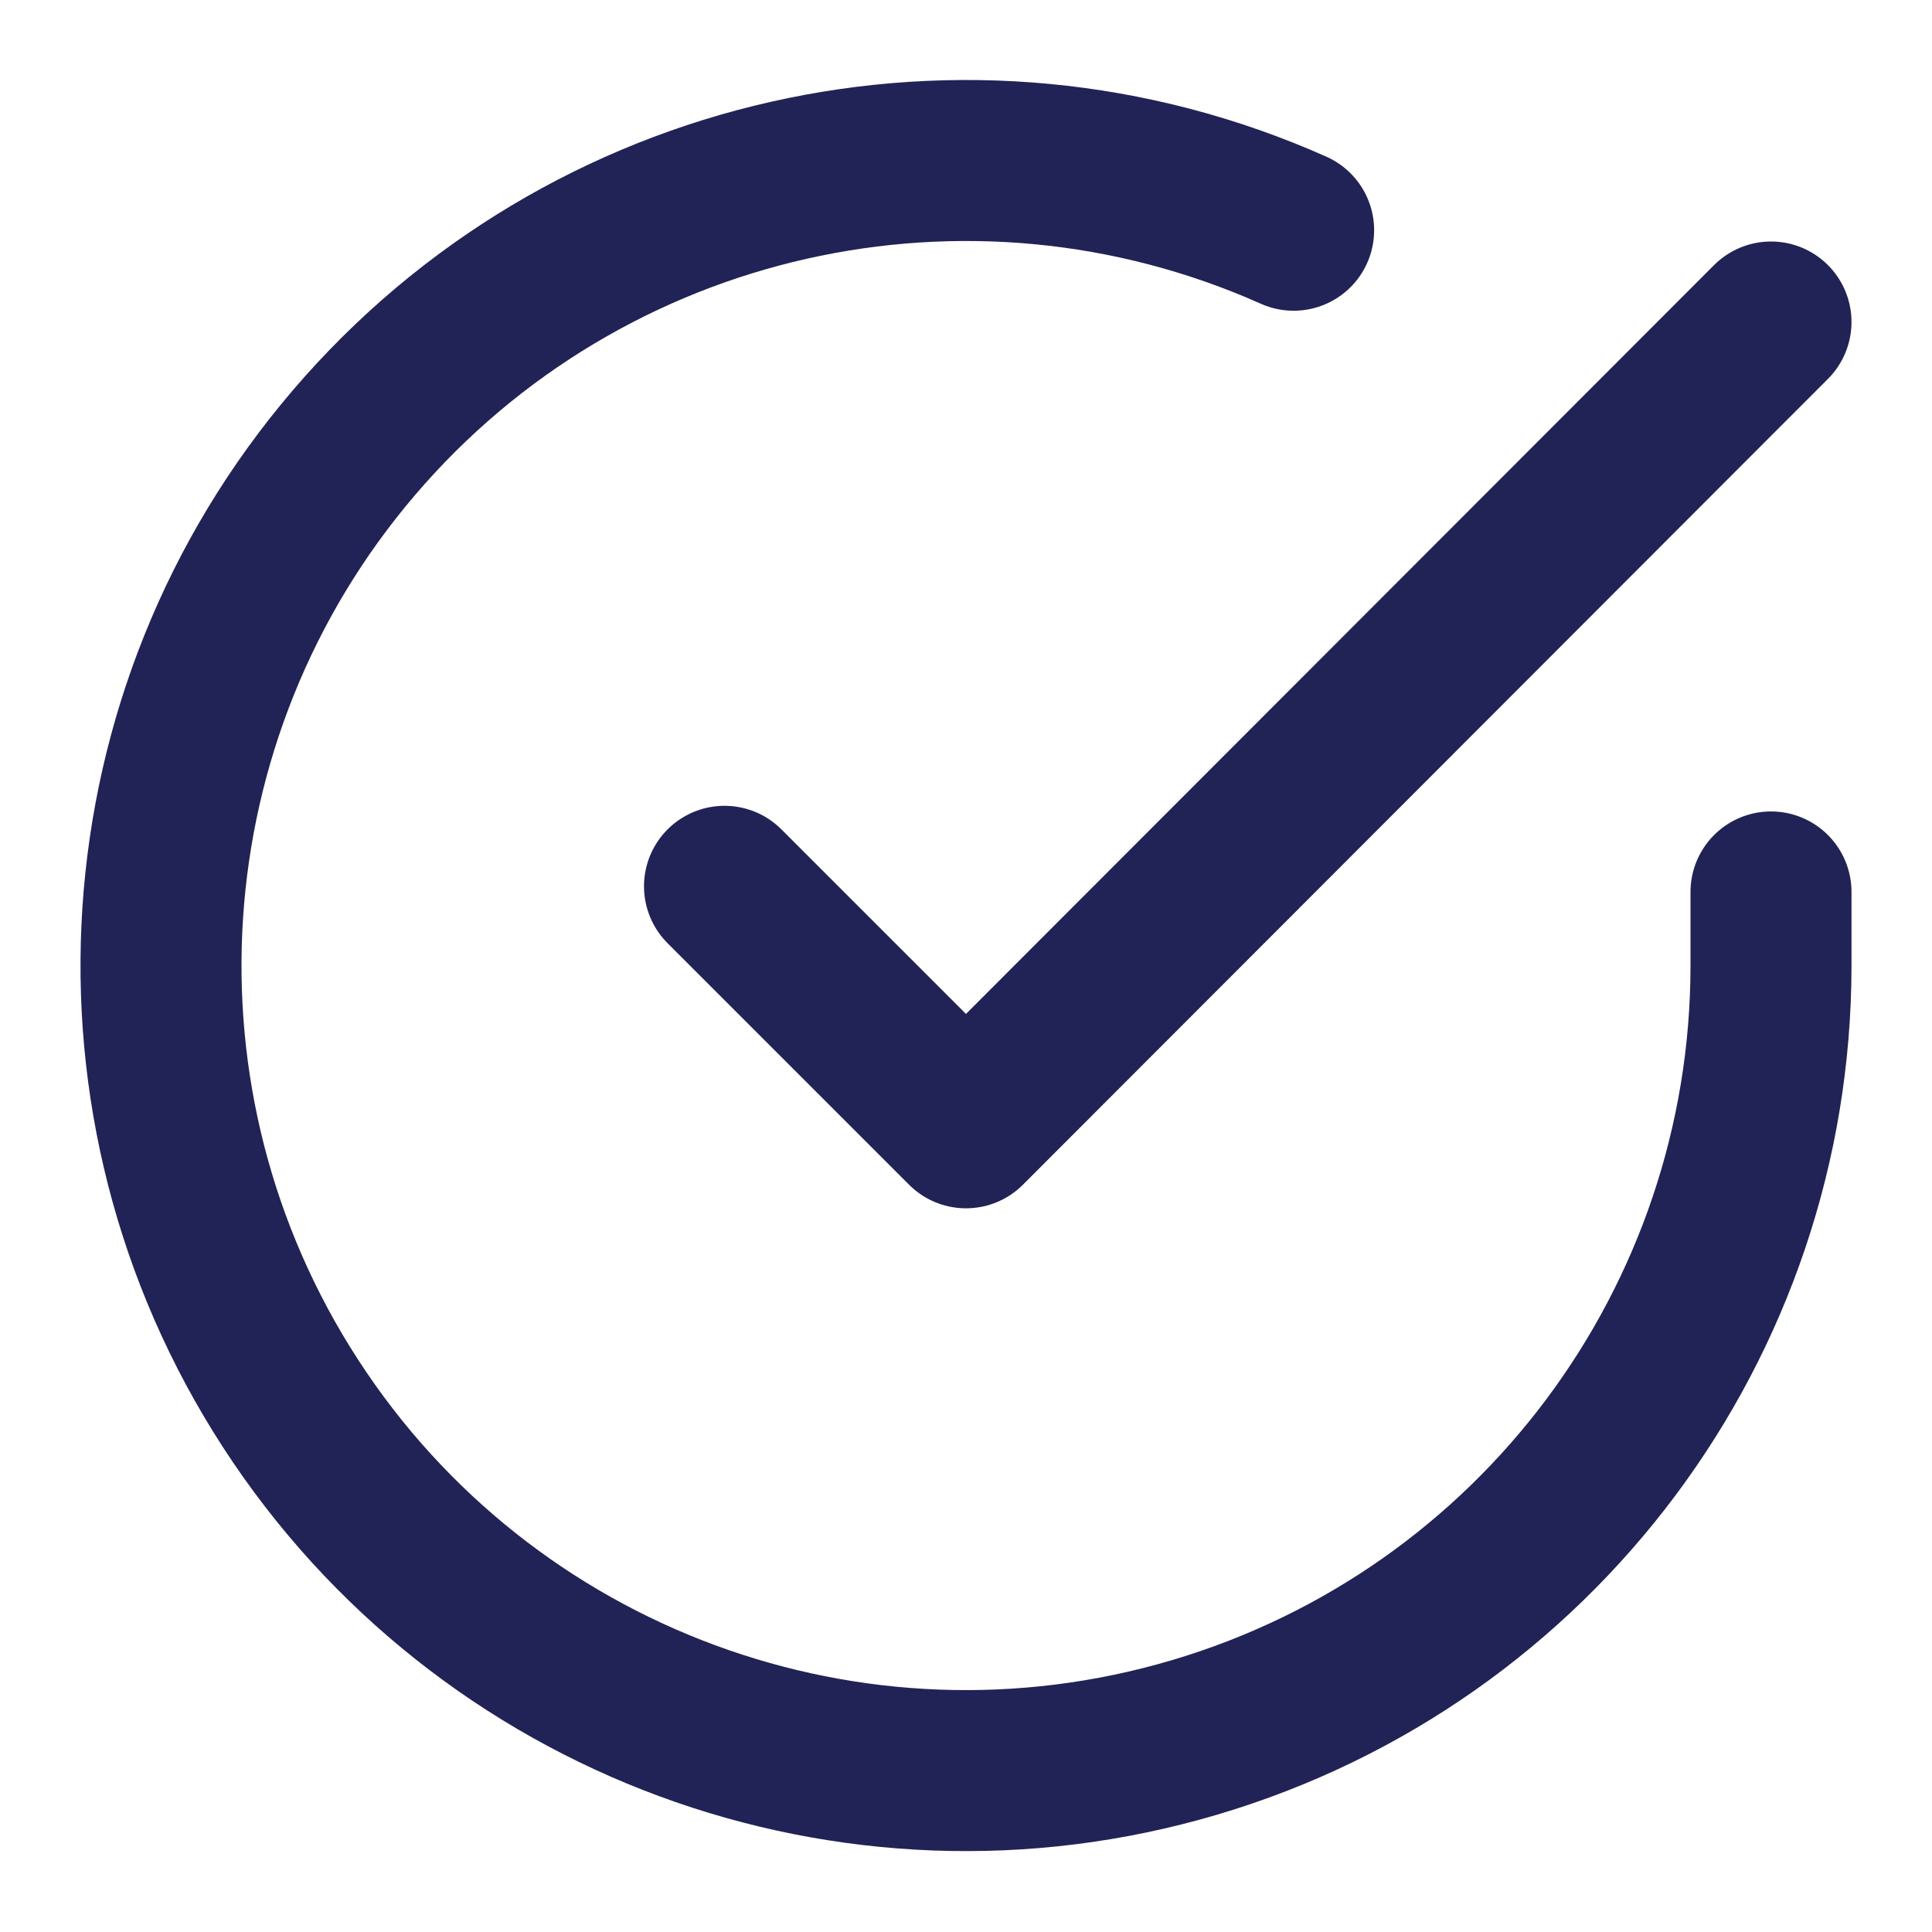
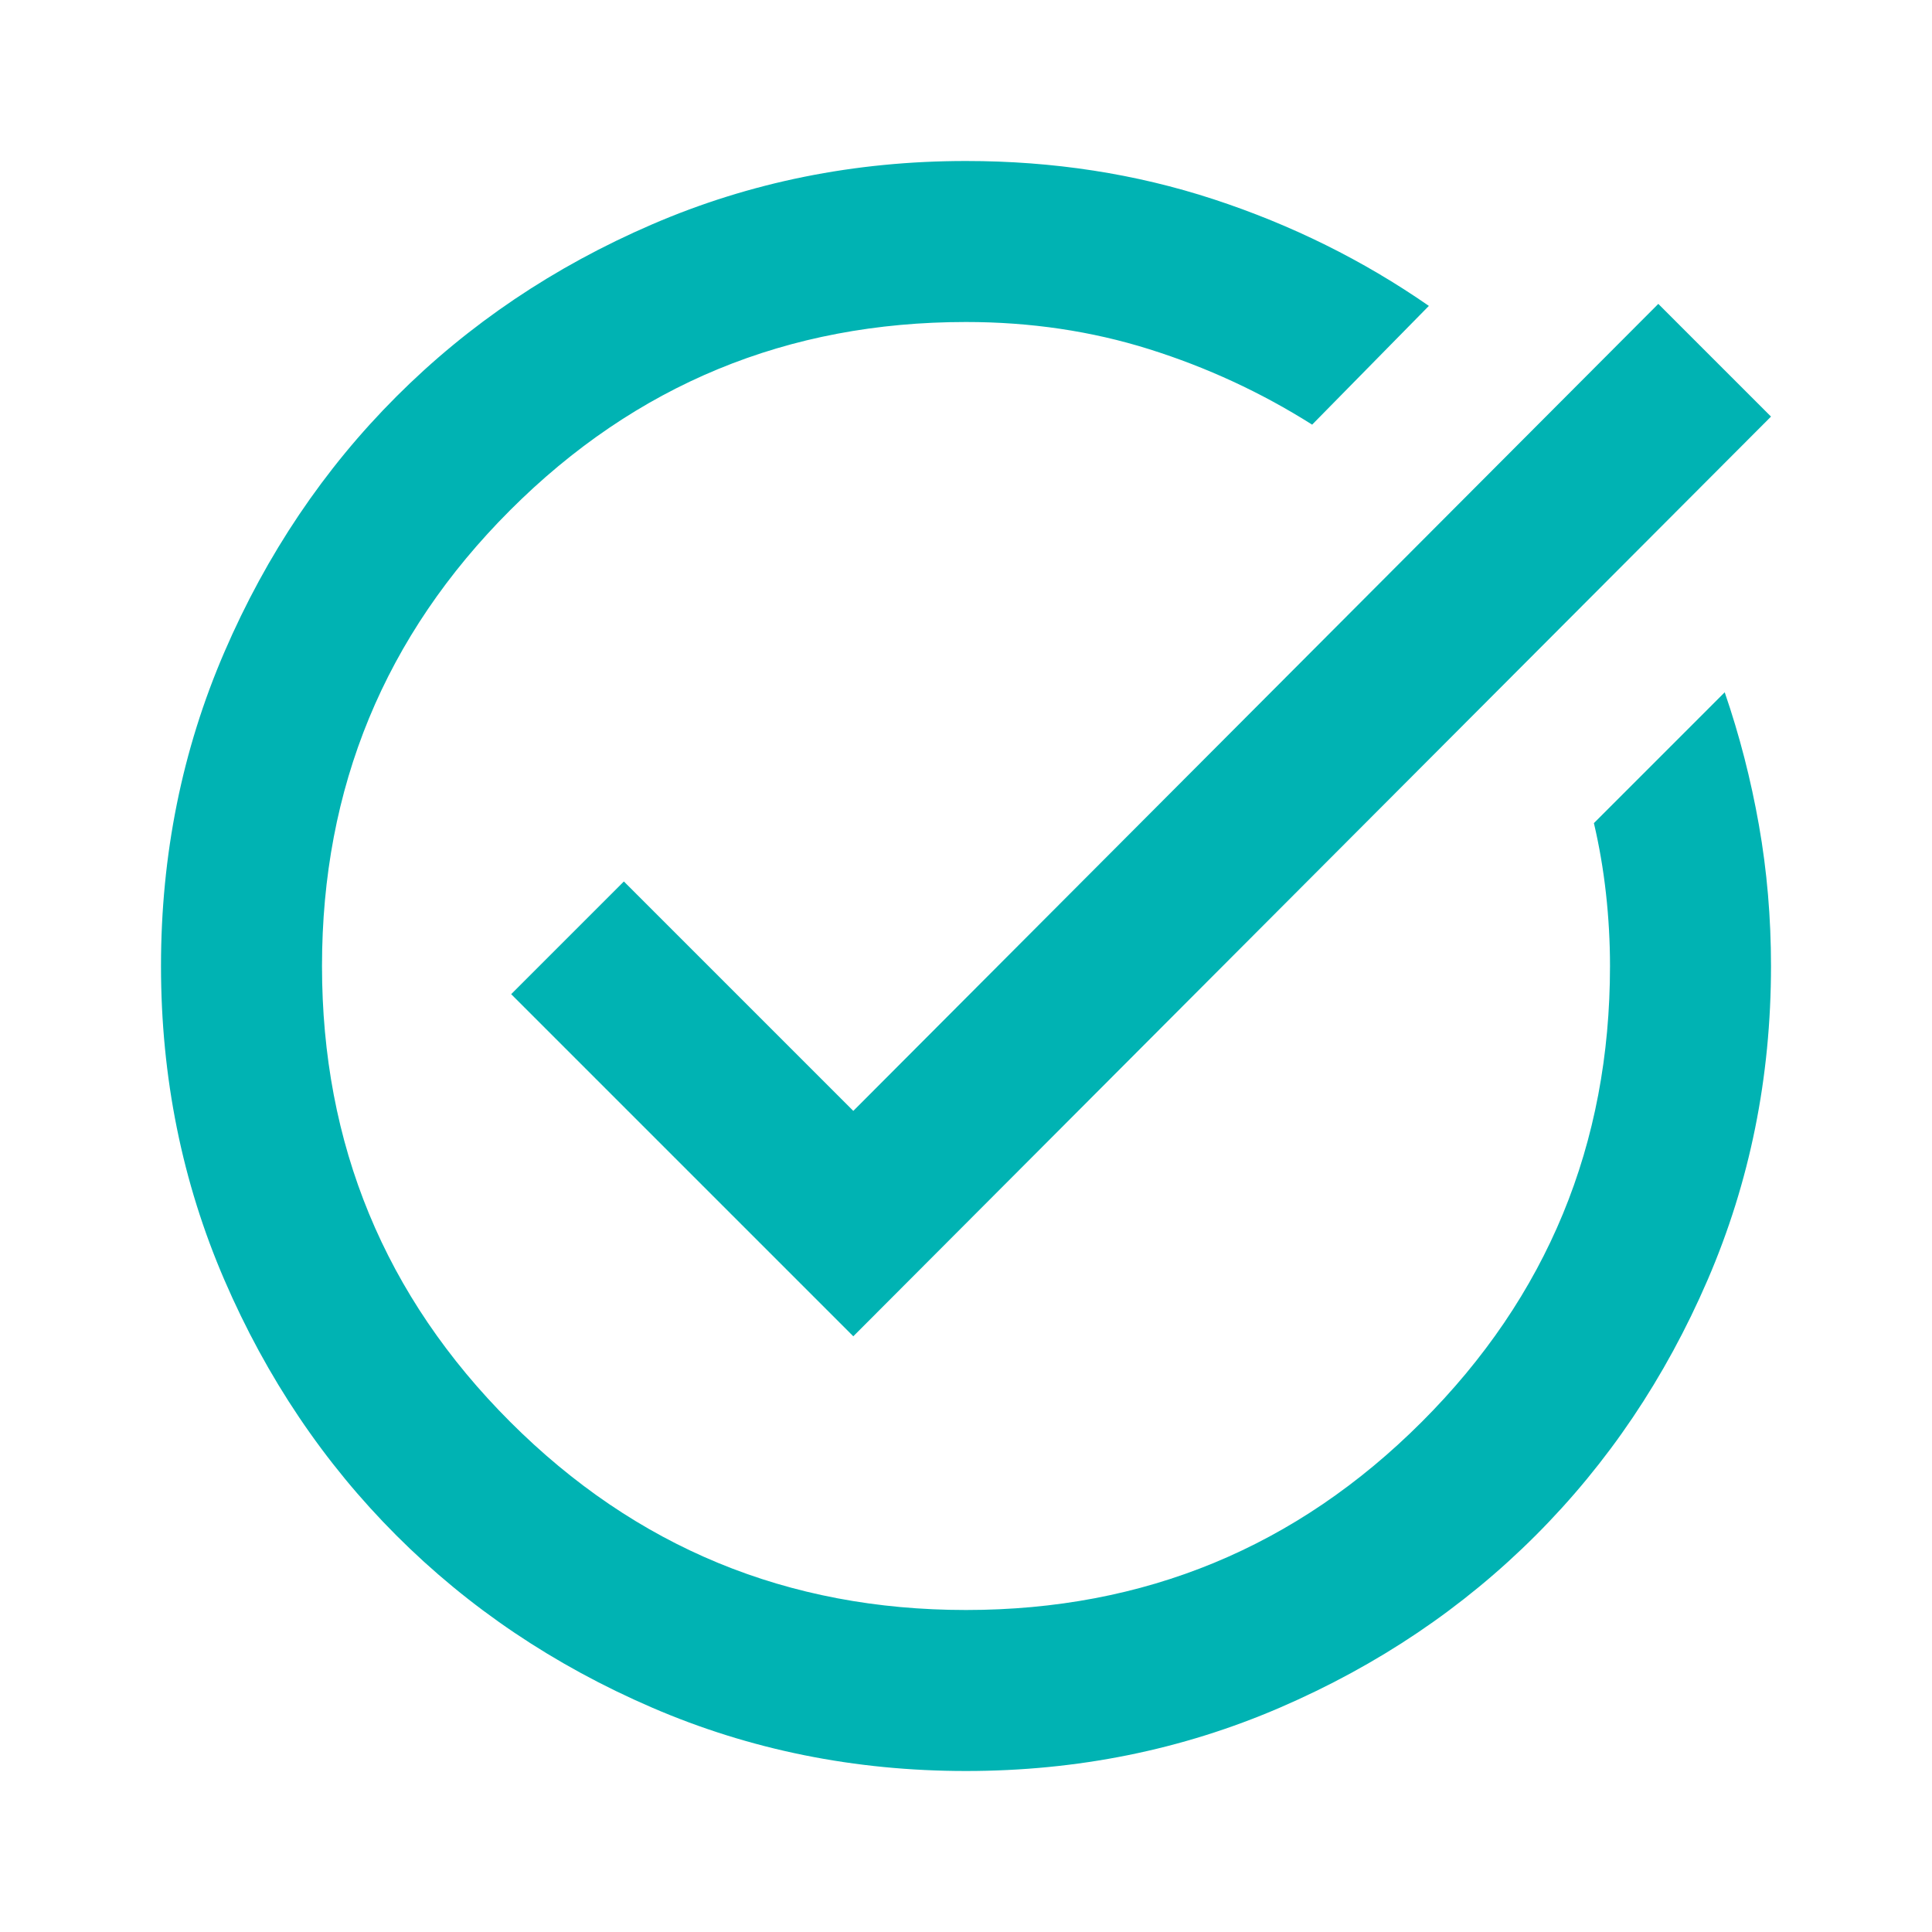
- <svg xmlns="http://www.w3.org/2000/svg" width="24" height="24" viewBox="0 0 24 24" fill="none" stroke="#212356" stroke-width="2" stroke-linecap="round" stroke-linejoin="round" class="feather feather-check-circle">
-   <path d="M22 11.08V12a10 10 0 1 1-5.93-9.14" />
-   <polyline points="22 4 12 14.01 9 11.01" />
+ <svg xmlns="http://www.w3.org/2000/svg" height="24px" viewBox="0 -960 960 960" width="24px" fill="#00b3b3">
+   <path d="M480-80q-83 0-156-31.5T197-197q-54-54-85.5-127T80-480q0-83 31.5-156T197-763q54-54 127-85.5T480-880q65 0 123 19t107 53l-58 59q-38-24-81-37.5T480-800q-133 0-226.5 93.5T160-480q0 133 93.5 226.5T480-160q133 0 226.5-93.5T800-480q0-18-2-36t-6-35l65-65q11 32 17 66t6 70q0 83-31.5 156T763-197q-54 54-127 85.5T480-80Zm-56-216L254-466l56-56 114 114 400-401 56 56-456 457Z" />
</svg>
